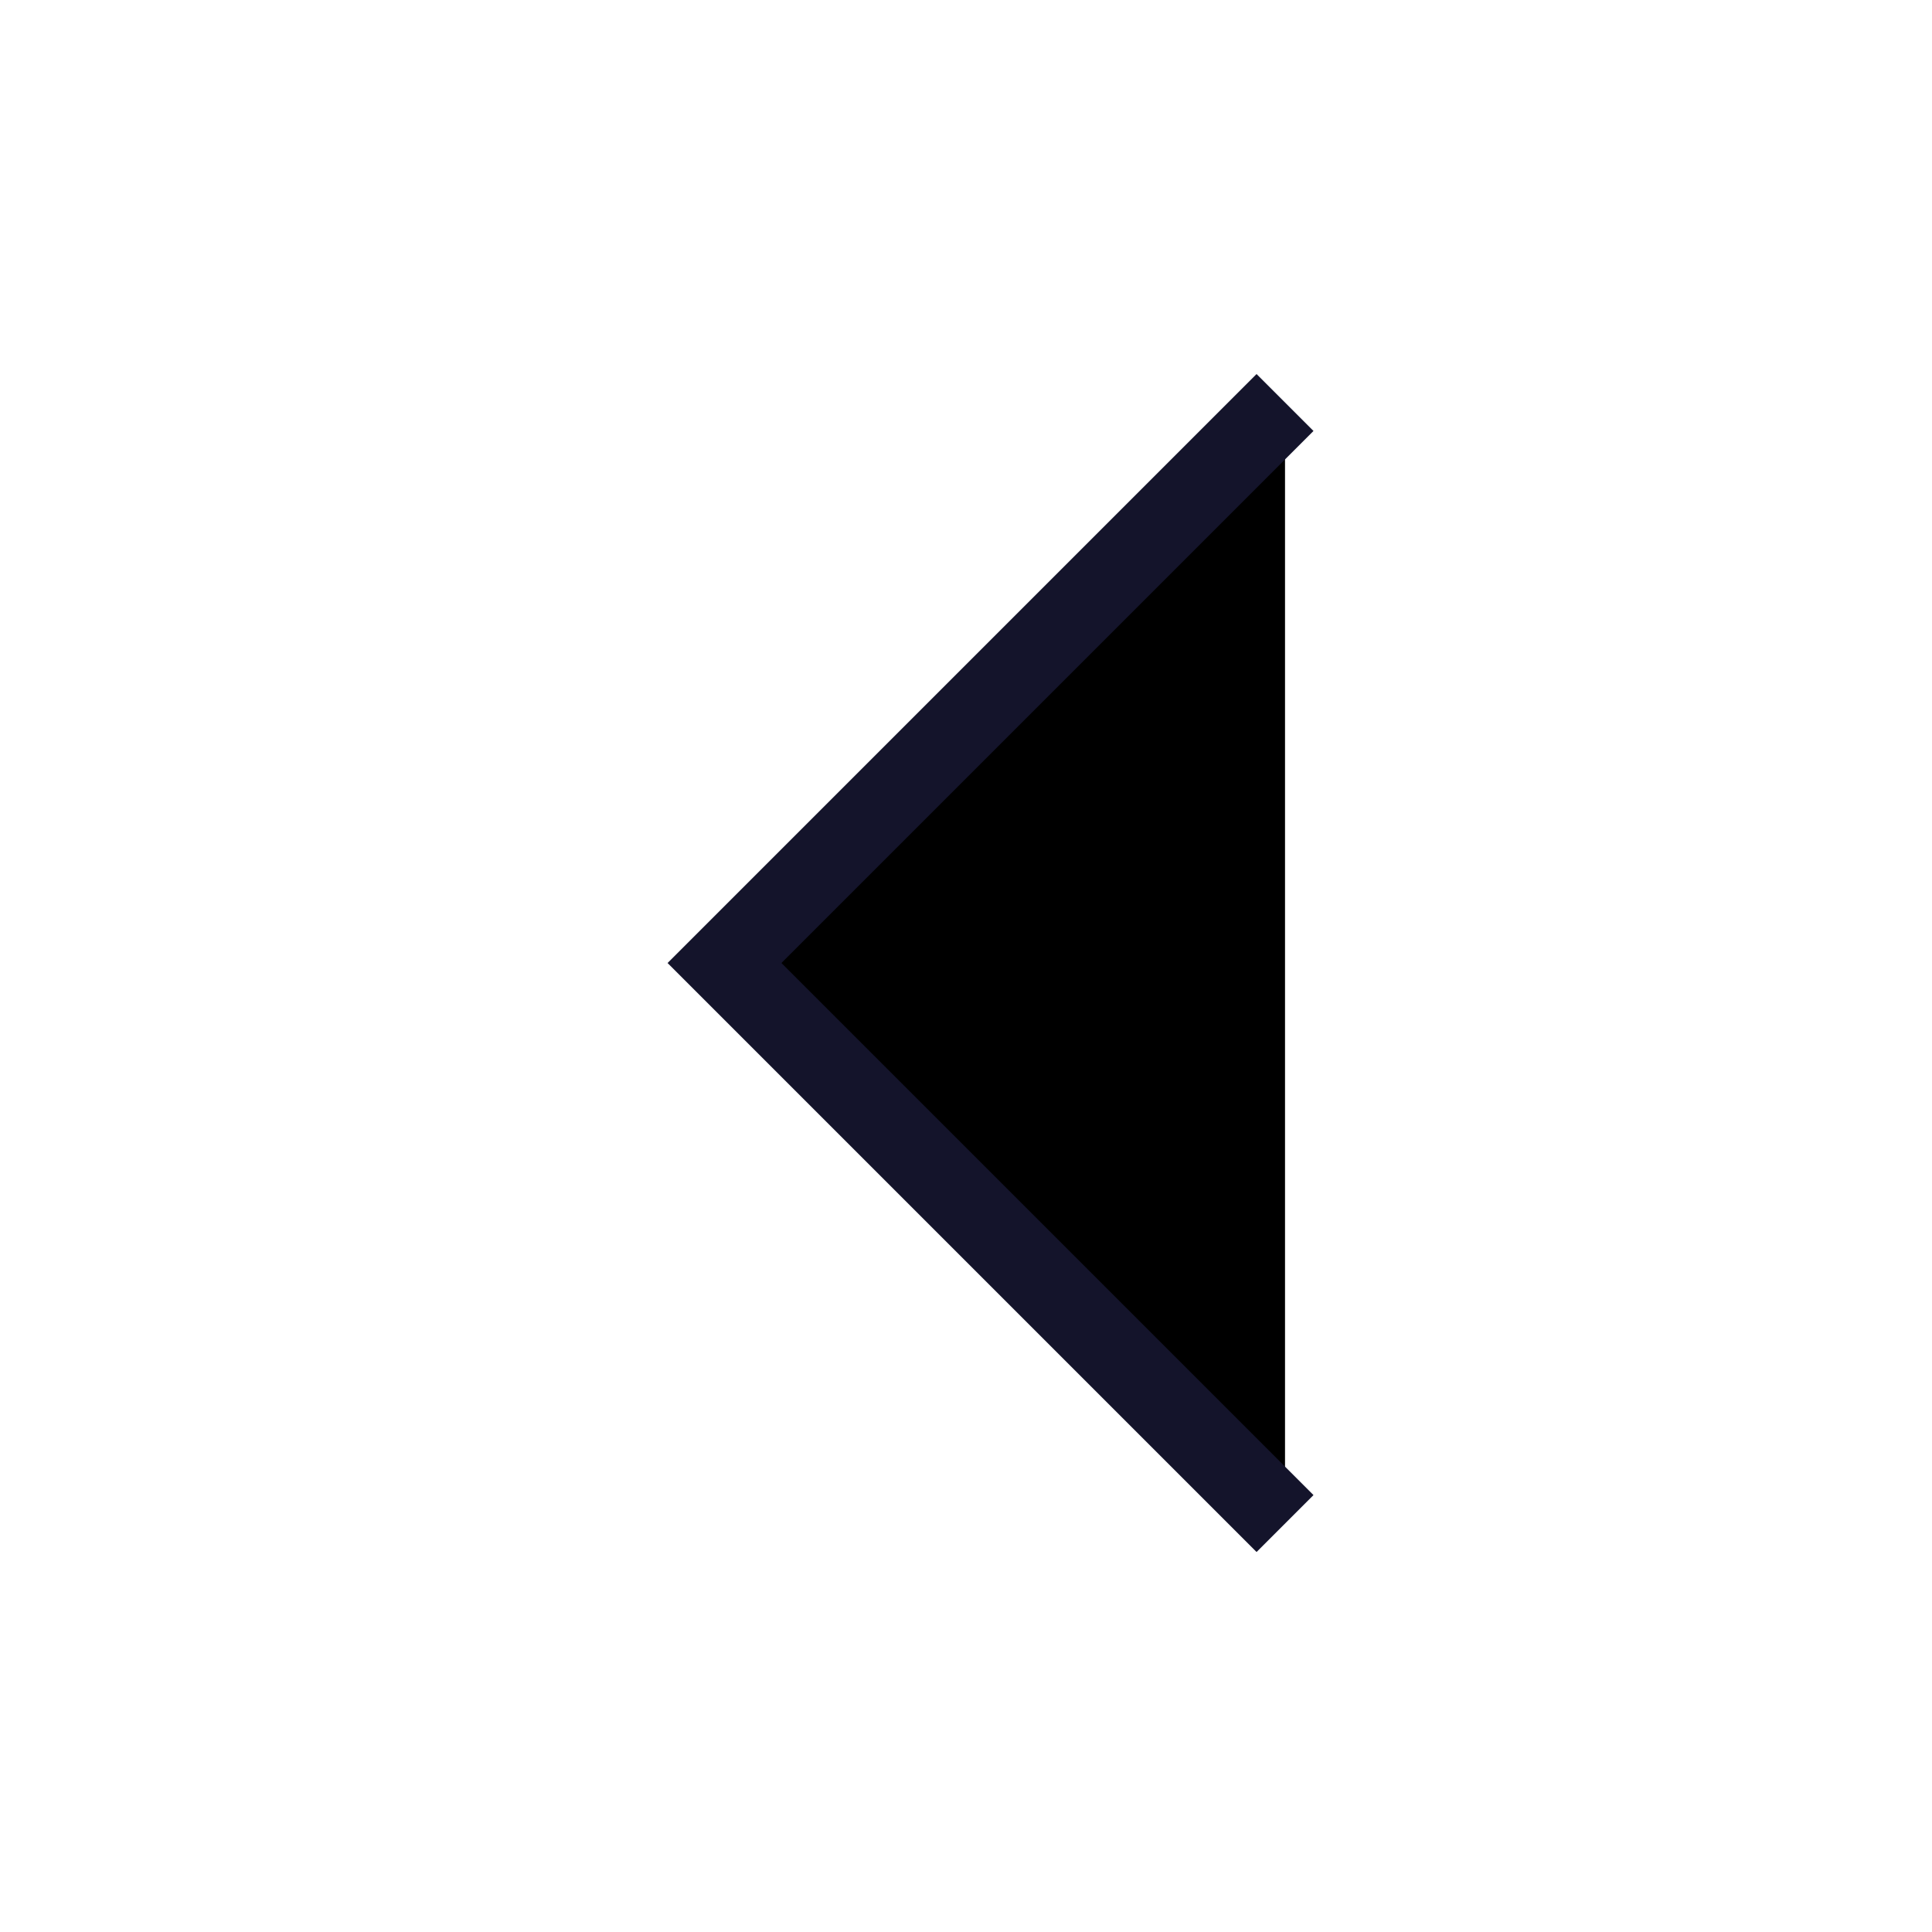
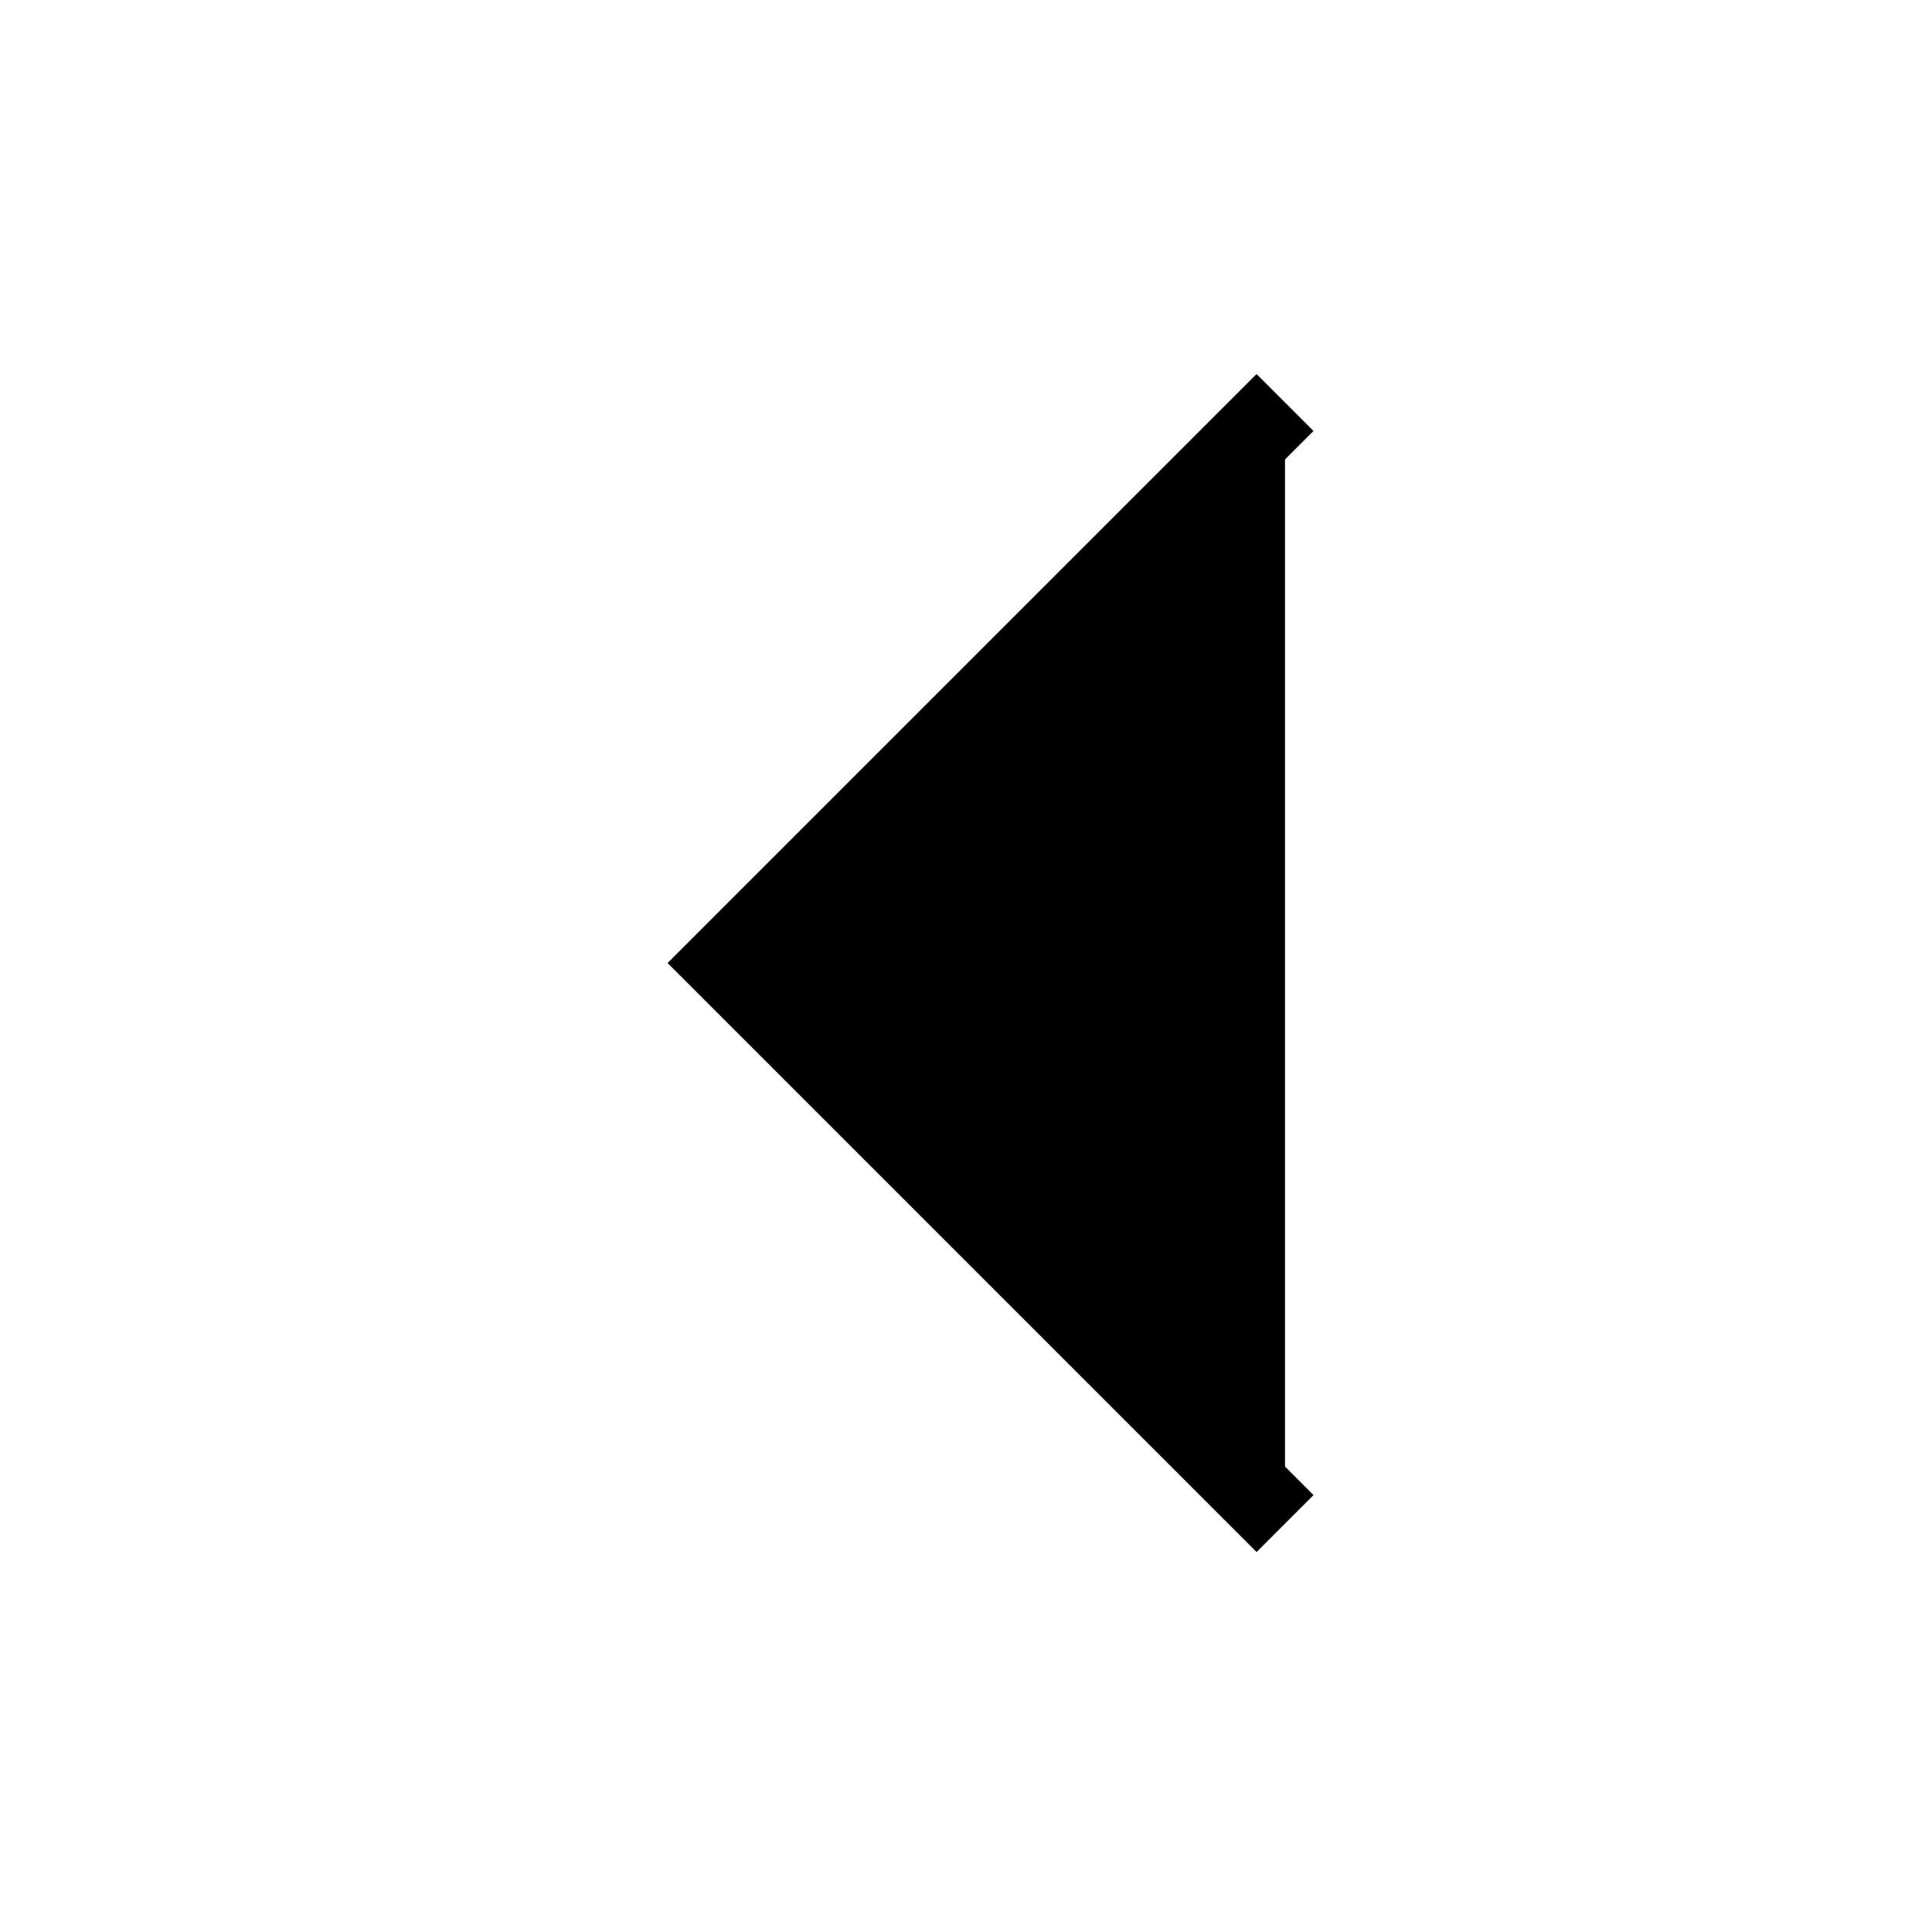
- <svg xmlns="http://www.w3.org/2000/svg" width="24" height="24" viewBox="0 0 24 24" fill="currentColor">
+ <svg xmlns="http://www.w3.org/2000/svg" width="24" height="24" viewBox="0 0 24 24" stroke="currentColor">
  <g id="backward">
-     <path id="Forward" d="M15.963 18.926L9 11.963L15.963 5" stroke="#14142B" />
+     <path id="Forward" d="M15.963 18.926L9 11.963L15.963 5" stroke="currentColor" />
  </g>
</svg>
